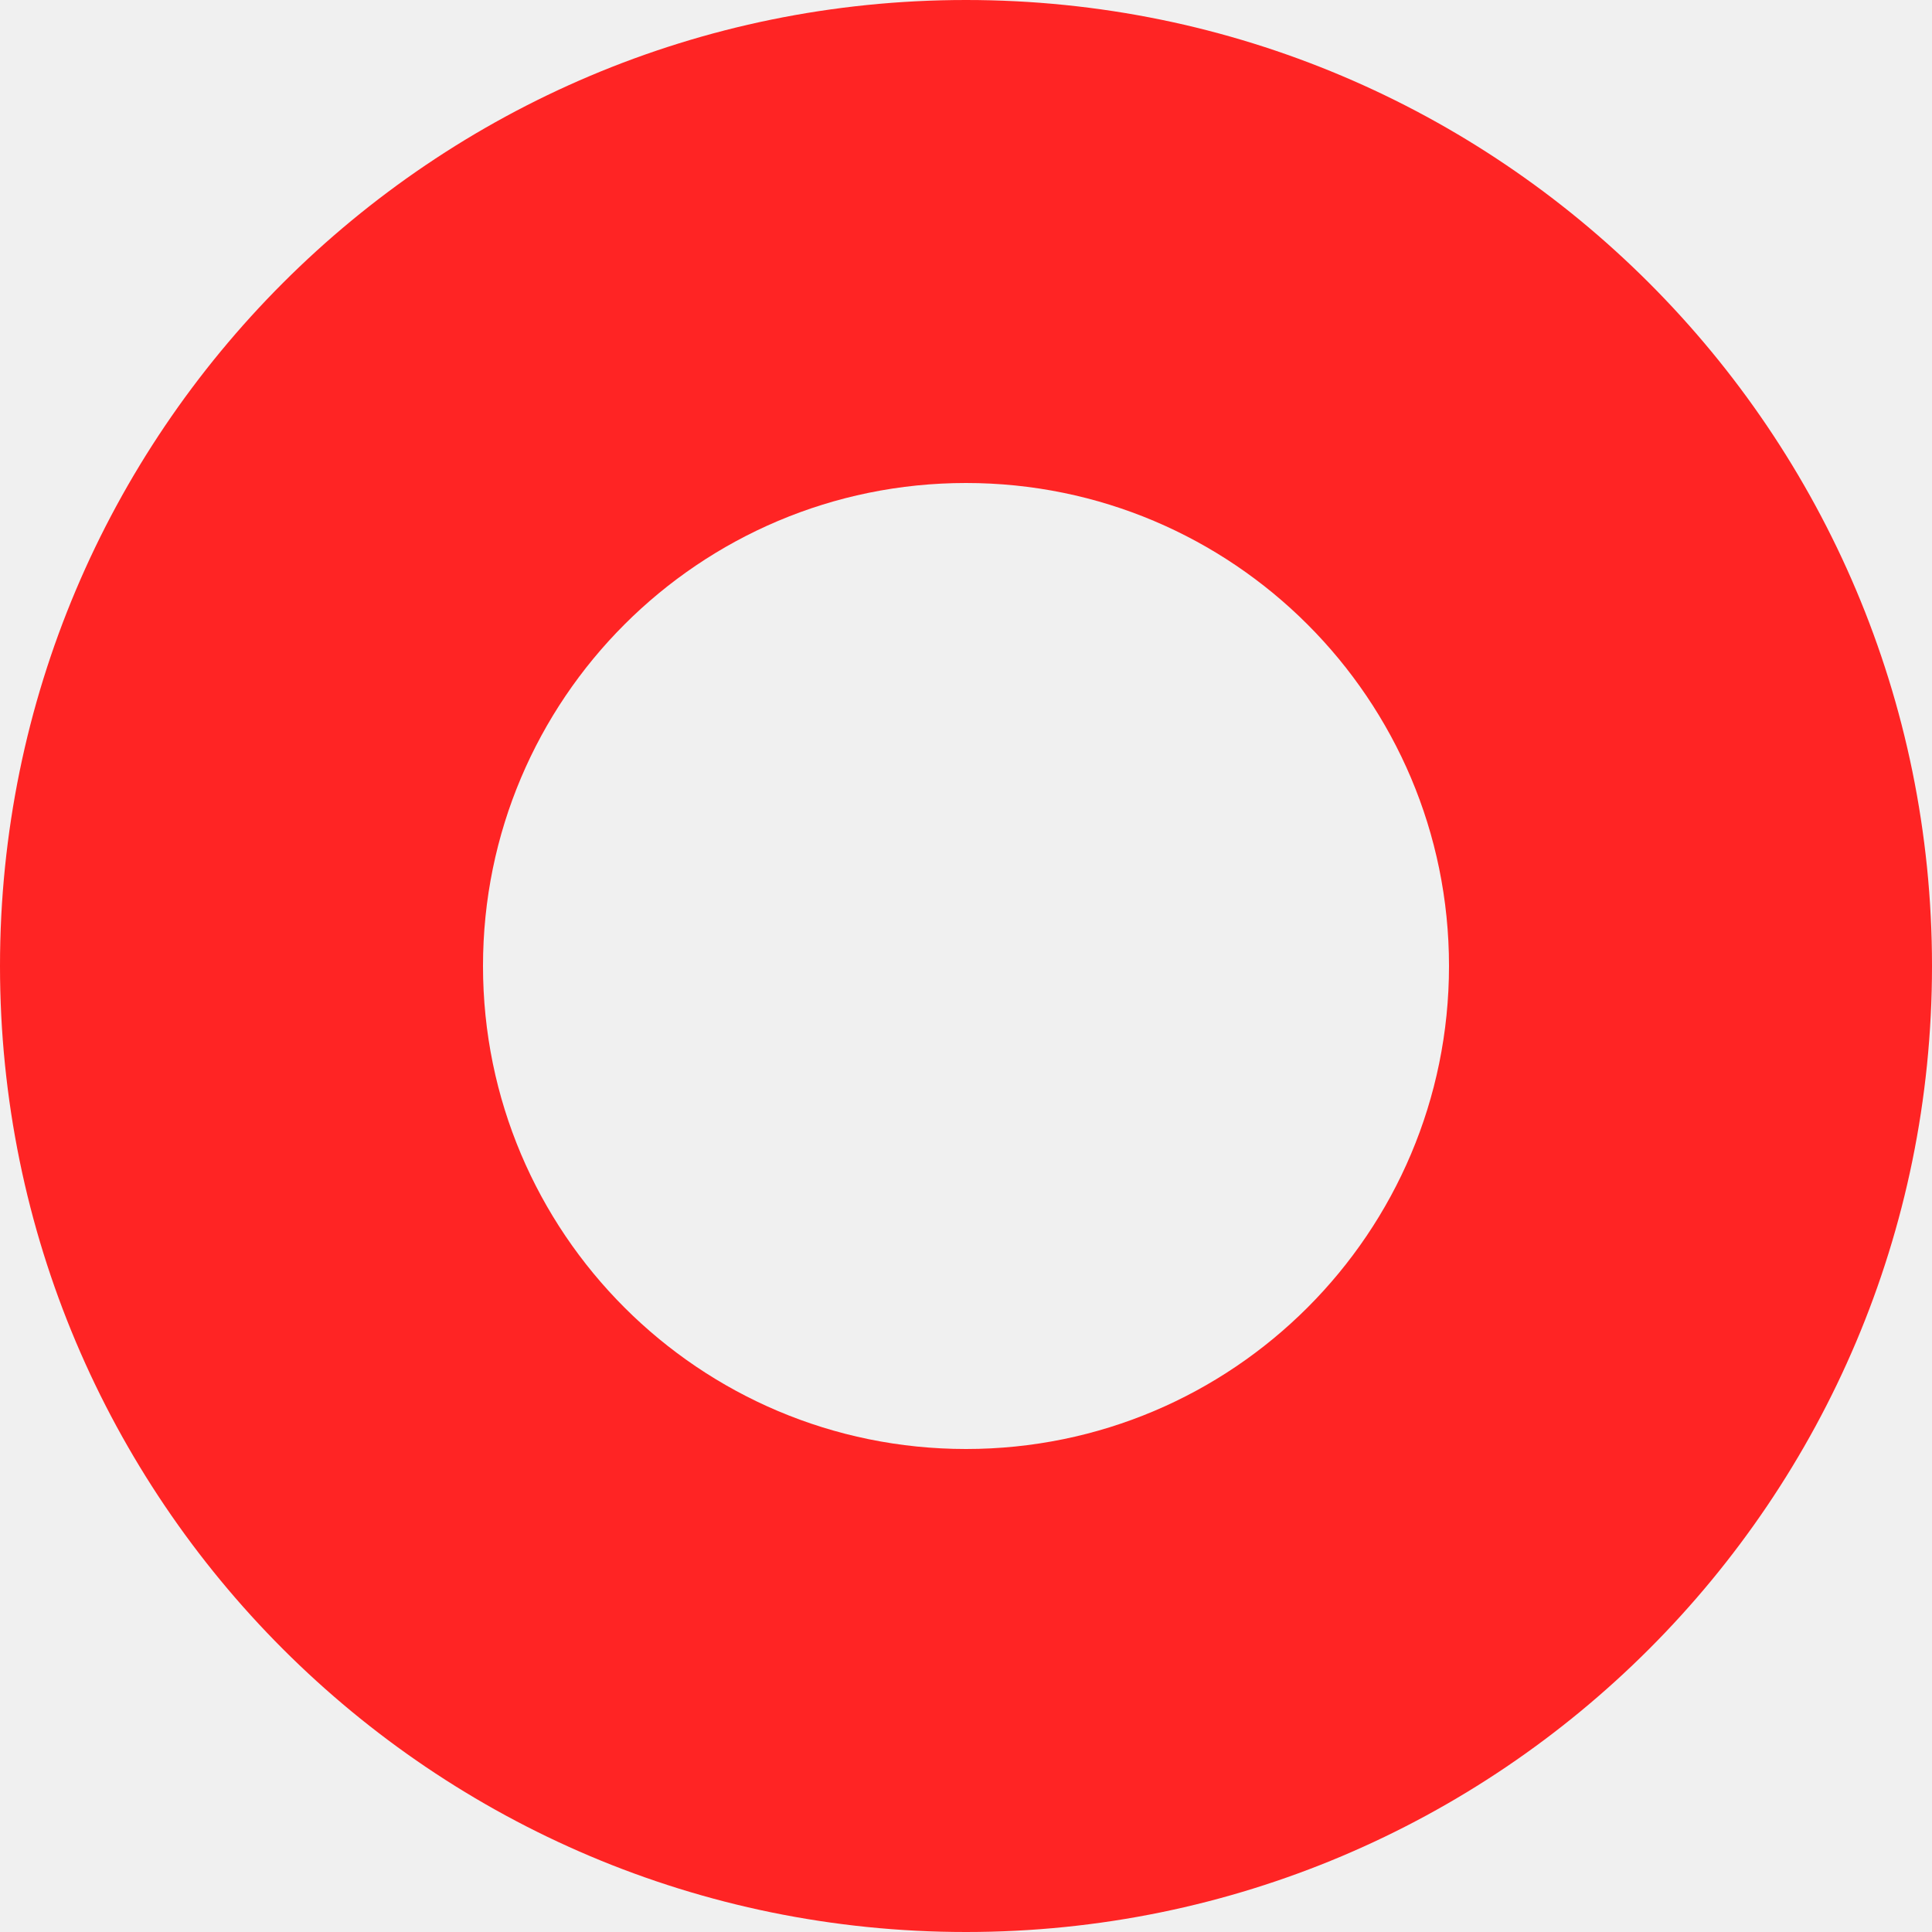
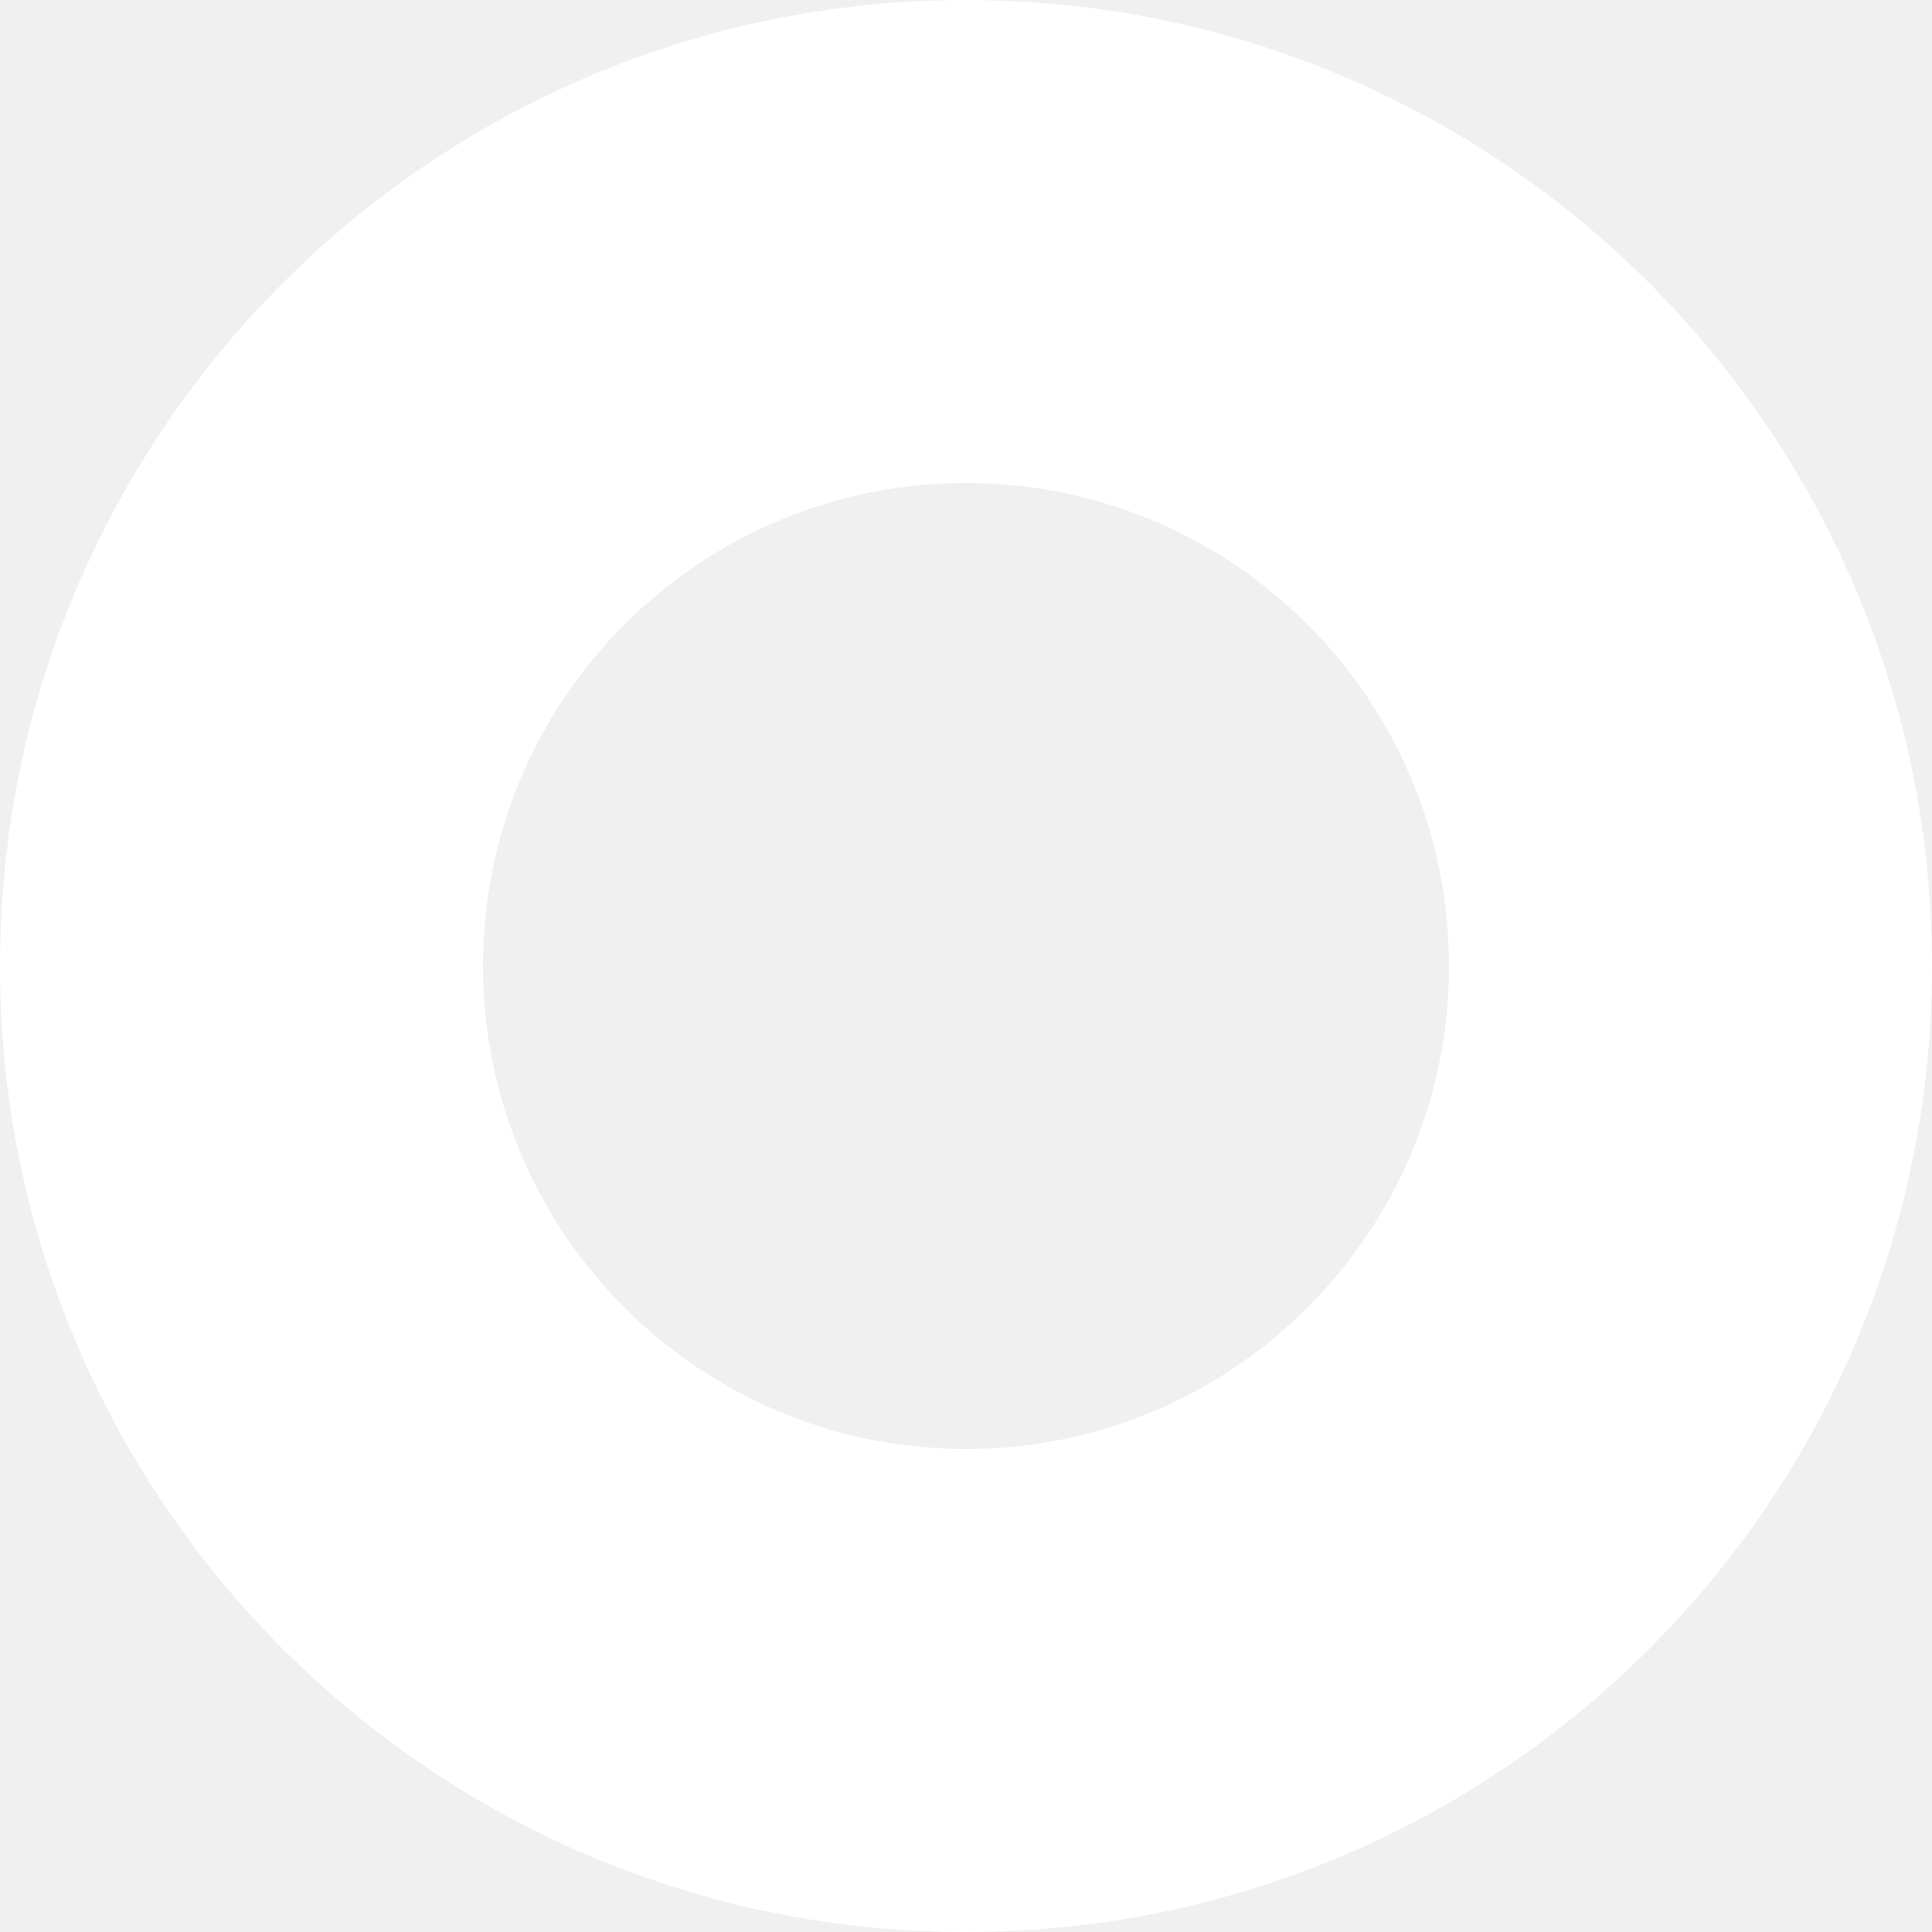
<svg xmlns="http://www.w3.org/2000/svg" width="200" height="200" viewBox="0 0 4 4">
  <defs>
    <mask id="hole">
      <rect width="100%" height="100%" fill="white" />
      <circle cx="2" cy="2" r="1" fill="black" />
    </mask>
  </defs>
-   <circle cx="2" cy="2" r="2" fill="#ff2424" mask="url(#hole)" />
+   <circle cx="2" cy="2" r="2" fill="white" mask="url(#hole)" />
</svg>
